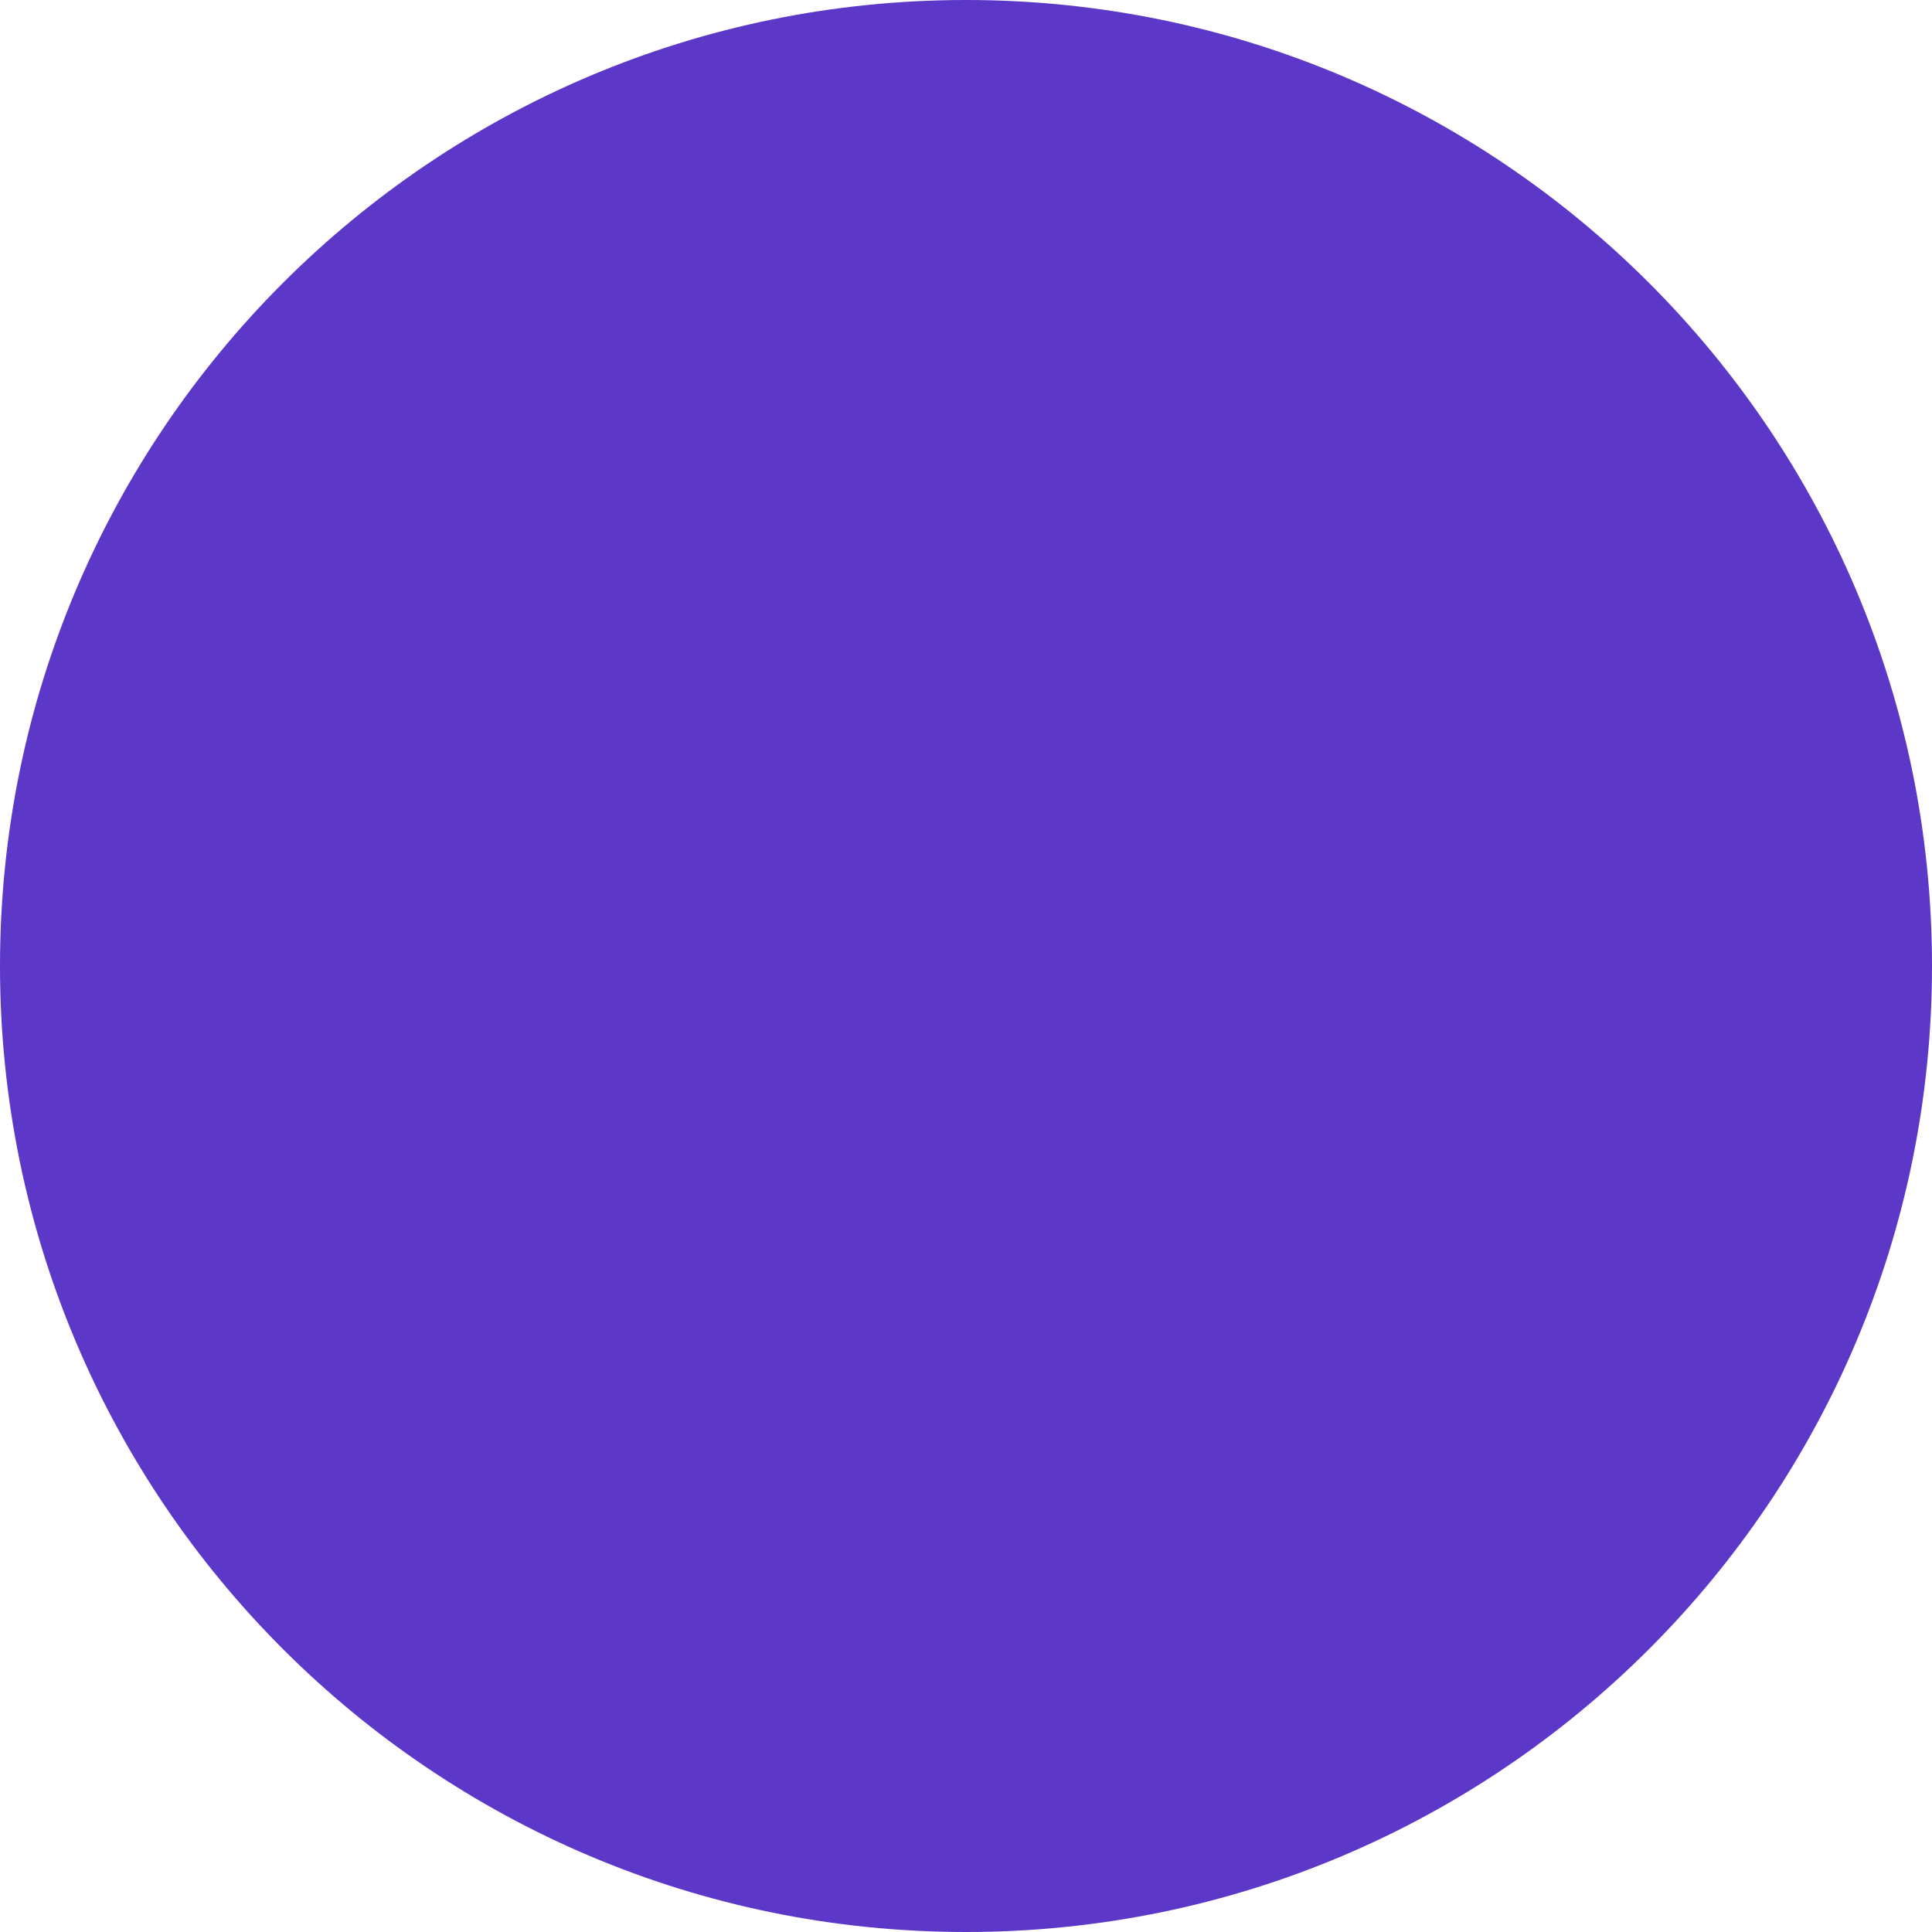
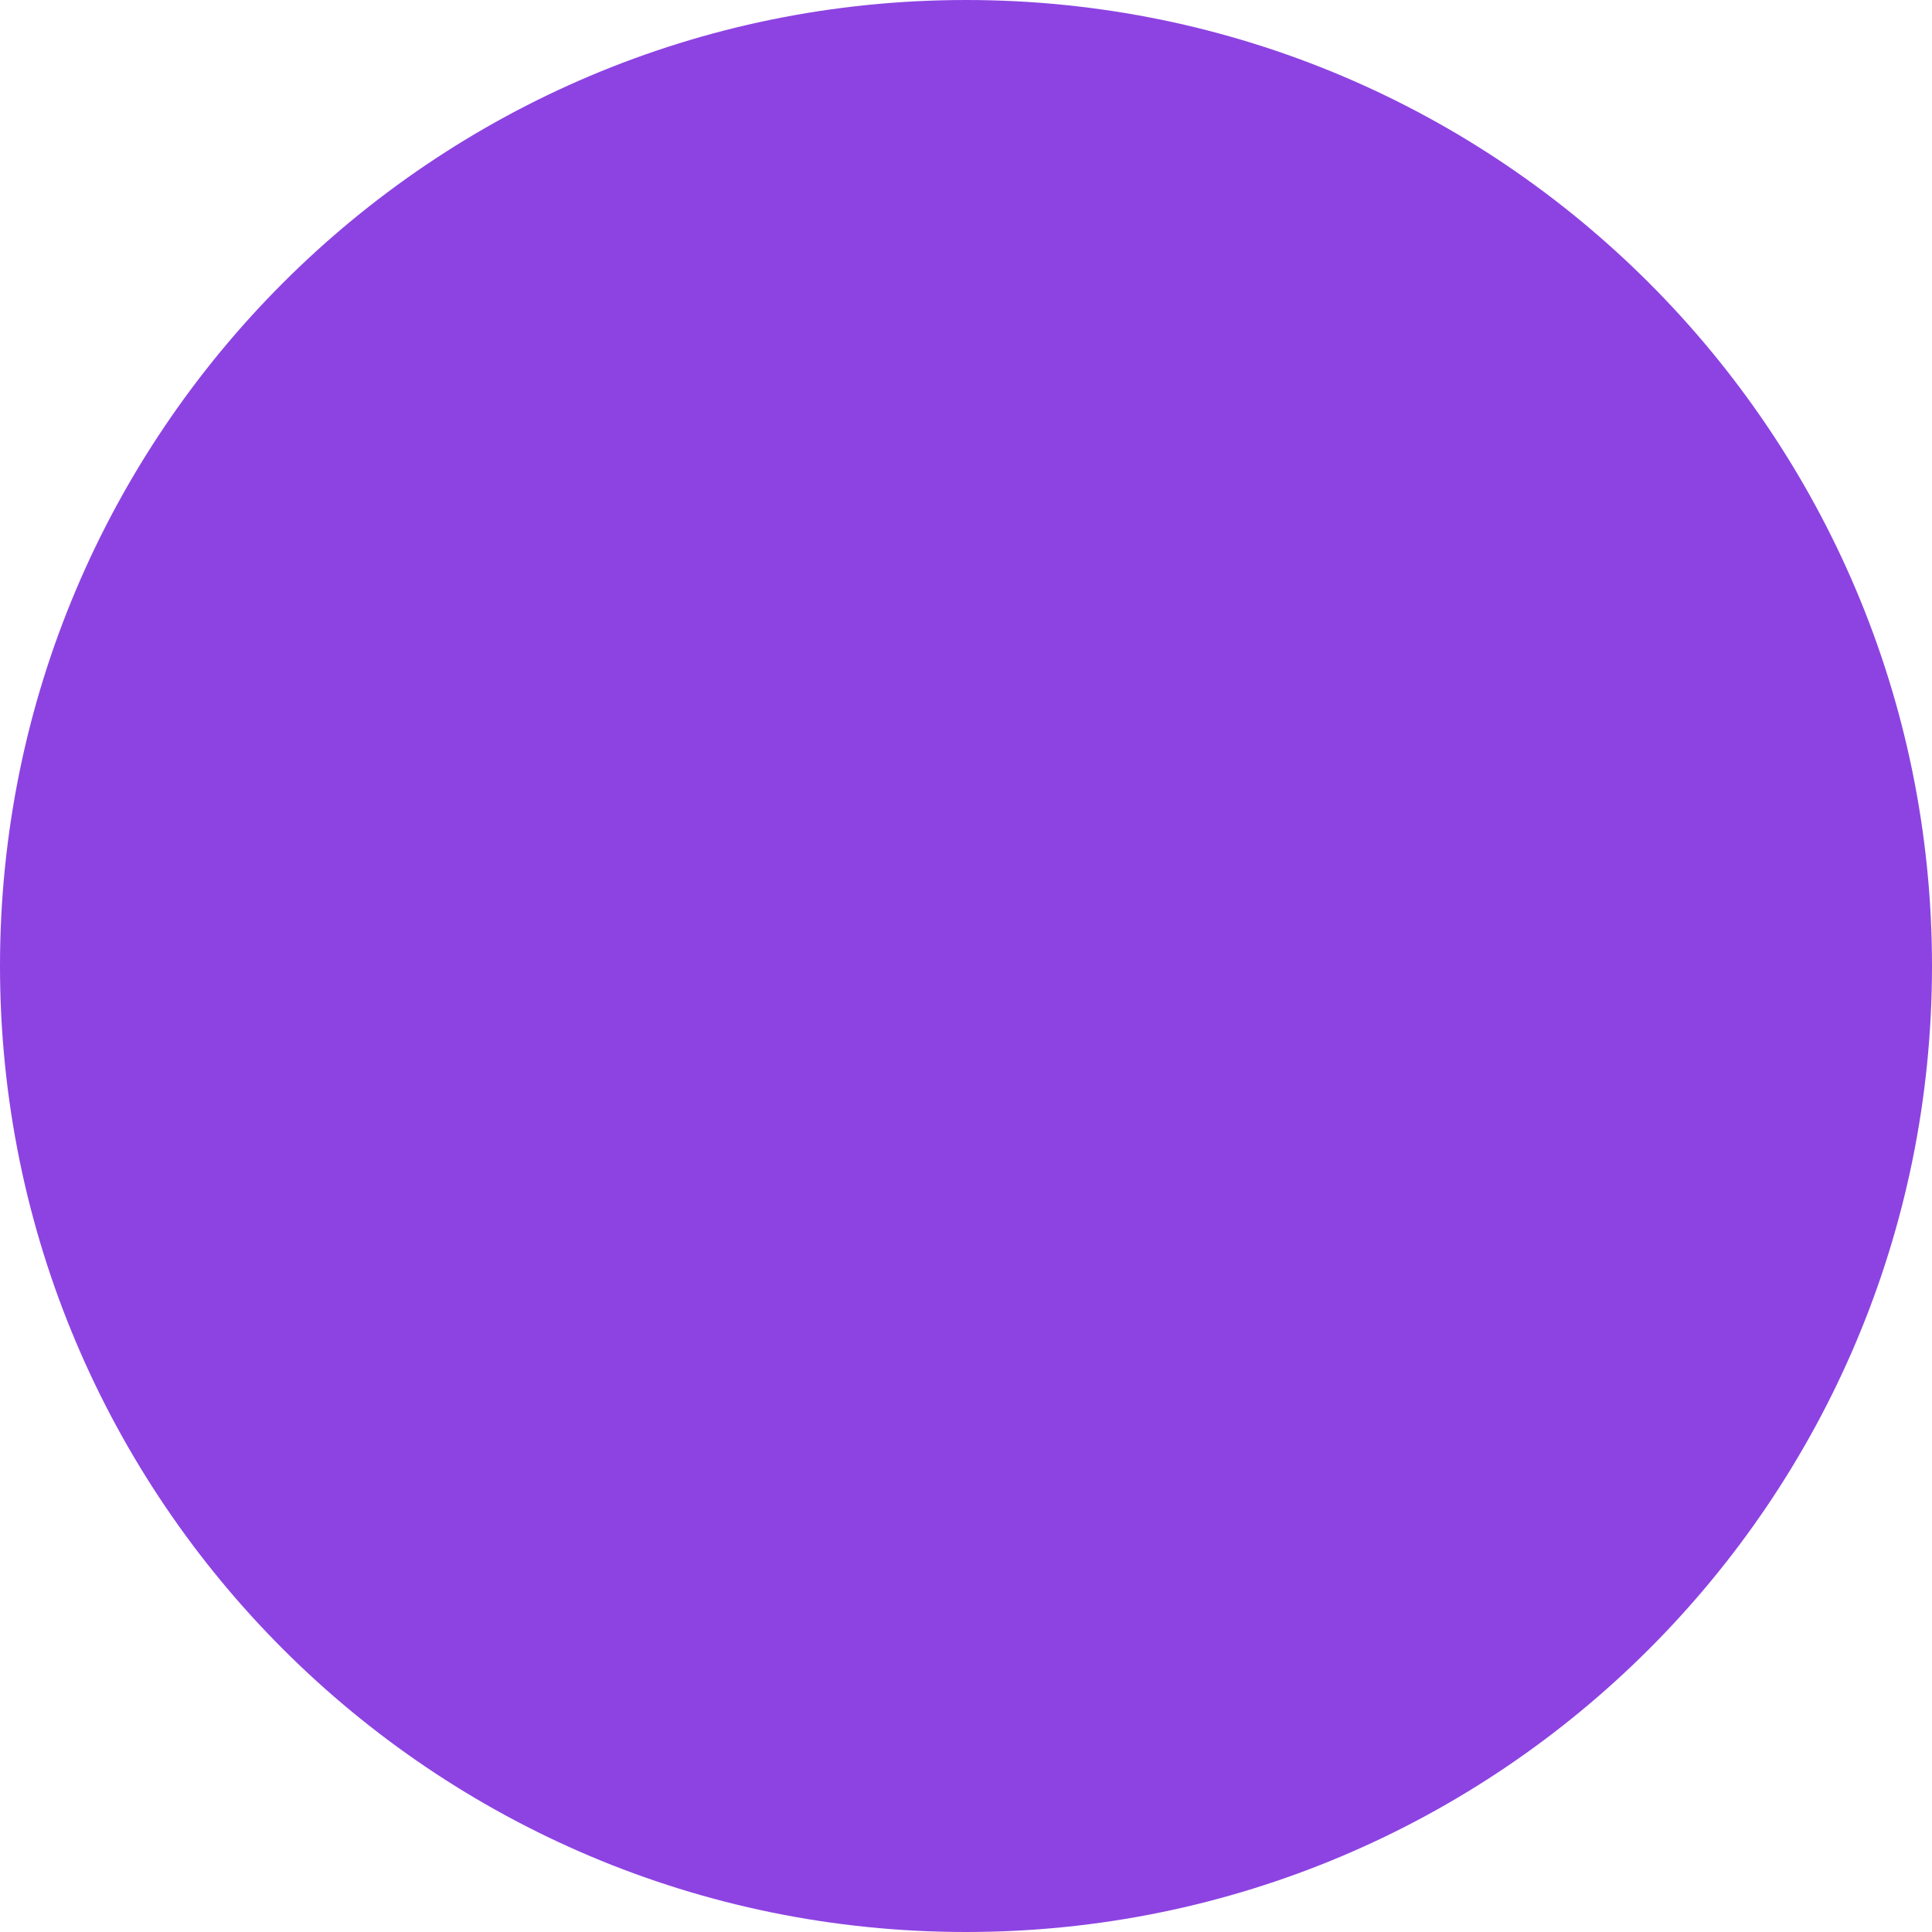
<svg xmlns="http://www.w3.org/2000/svg" width="60mm" height="60mm" viewBox="0 0 60 60" version="1.1" id="svg1" xmlnsSodipodi="http://sodipodi.sourceforge.net/DTD/sodipodi-0.dtd" xmlnsSvg="http://www.w3.org/2000/svg">
  <defs id="defs1" />
  <g id="layer1">
-     <circle style="fill:#5d37c8;fill-opacity:1;stroke:none;stroke-width:2.989;stroke-linecap:round;stroke-linejoin:round" id="path1" cx="30" cy="30" r="30" />
+     <circle style="fill:#8d43e2;fill-opacity:1;stroke:none;stroke-width:2.989;stroke-linecap:round;stroke-linejoin:round" id="path1" cx="30" cy="30" r="30" />
  </g>
</svg>
